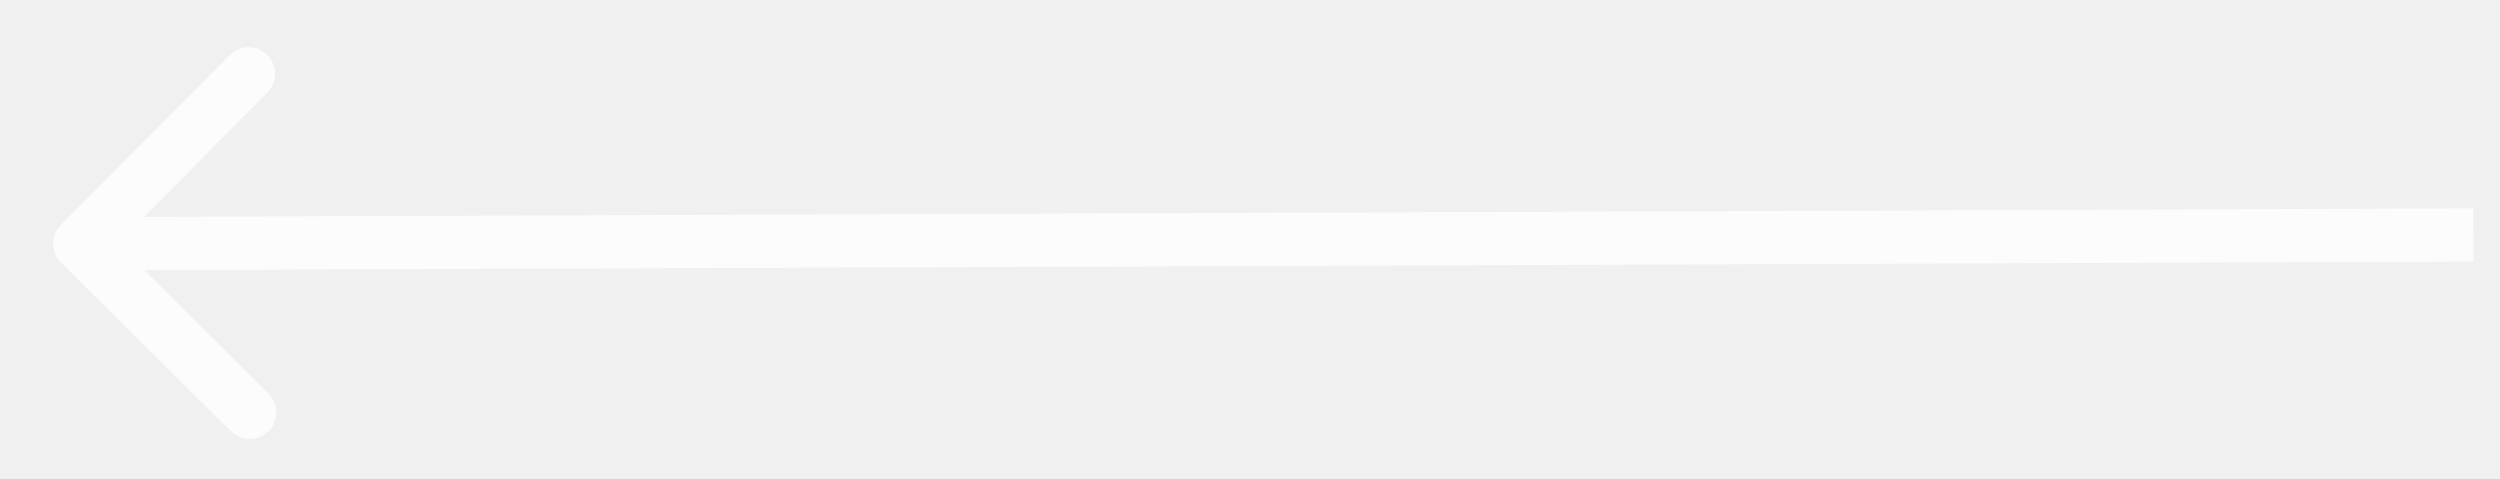
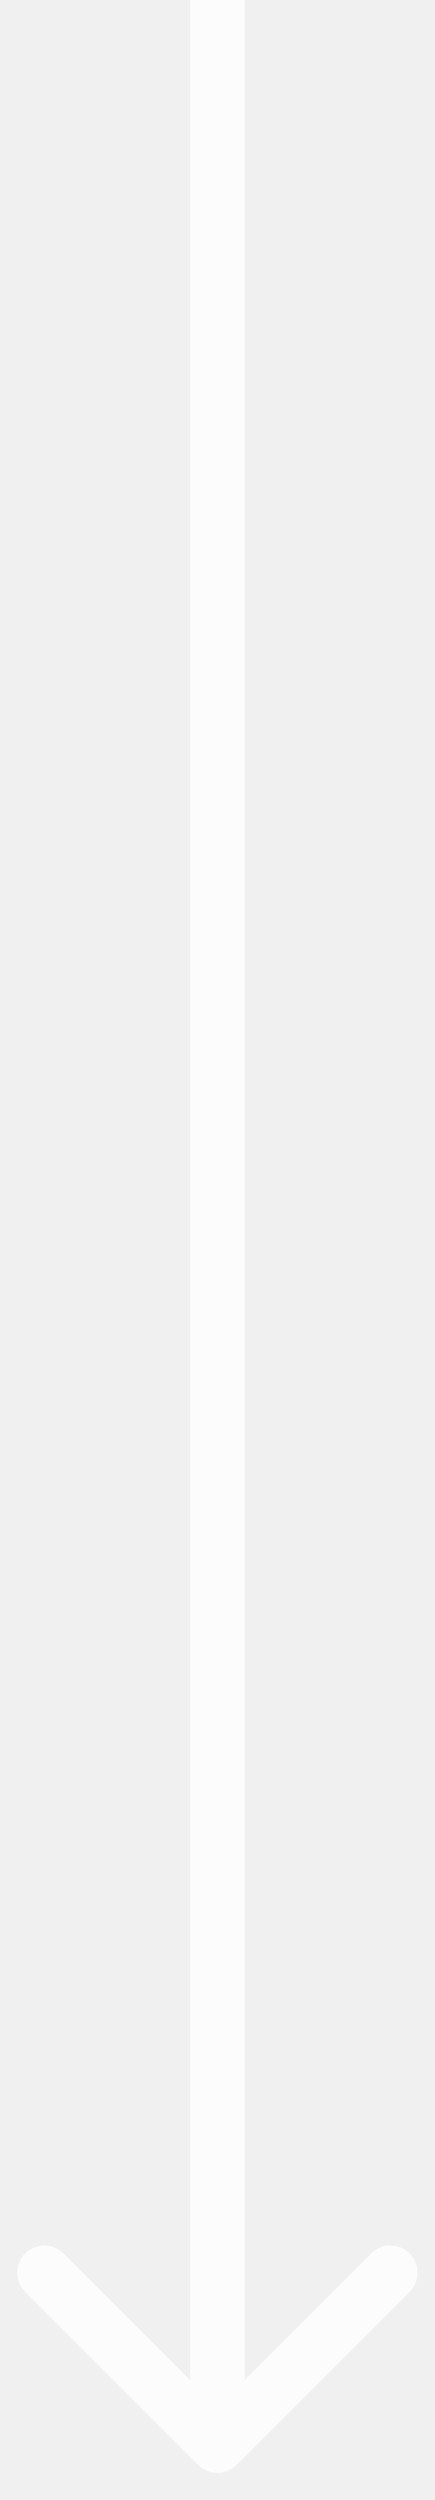
- <svg xmlns="http://www.w3.org/2000/svg" width="47" height="9" viewBox="0 0 47 9" fill="none">
-   <path d="M1.145 4.23C0.951 4.426 0.952 4.743 1.148 4.937L4.342 8.107C4.538 8.302 4.854 8.301 5.049 8.105C5.243 7.909 5.242 7.592 5.046 7.398L2.207 4.58L5.025 1.741C5.22 1.545 5.219 1.228 5.023 1.034C4.827 0.839 4.51 0.84 4.316 1.036L1.145 4.23ZM46.498 3.917L1.498 4.082L1.502 5.082L46.502 4.917L46.498 3.917Z" fill="white" fill-opacity="0.8" />
+ <svg xmlns="http://www.w3.org/2000/svg" width="8" height="46" viewBox="0 0 8 46" fill="none">
+   <path d="M3.646 45.354C3.842 45.549 4.158 45.549 4.354 45.354L7.536 42.172C7.731 41.976 7.731 41.66 7.536 41.465C7.34 41.269 7.024 41.269 6.828 41.465L4 44.293L1.172 41.465C0.976 41.269 0.66 41.269 0.464 41.465C0.269 41.66 0.269 41.976 0.464 42.172L3.646 45.354ZM3.5 -2.18557e-08L3.5 45L4.5 45L4.5 2.18557e-08L3.5 -2.18557e-08Z" fill="white" fill-opacity="0.8" />
</svg>
